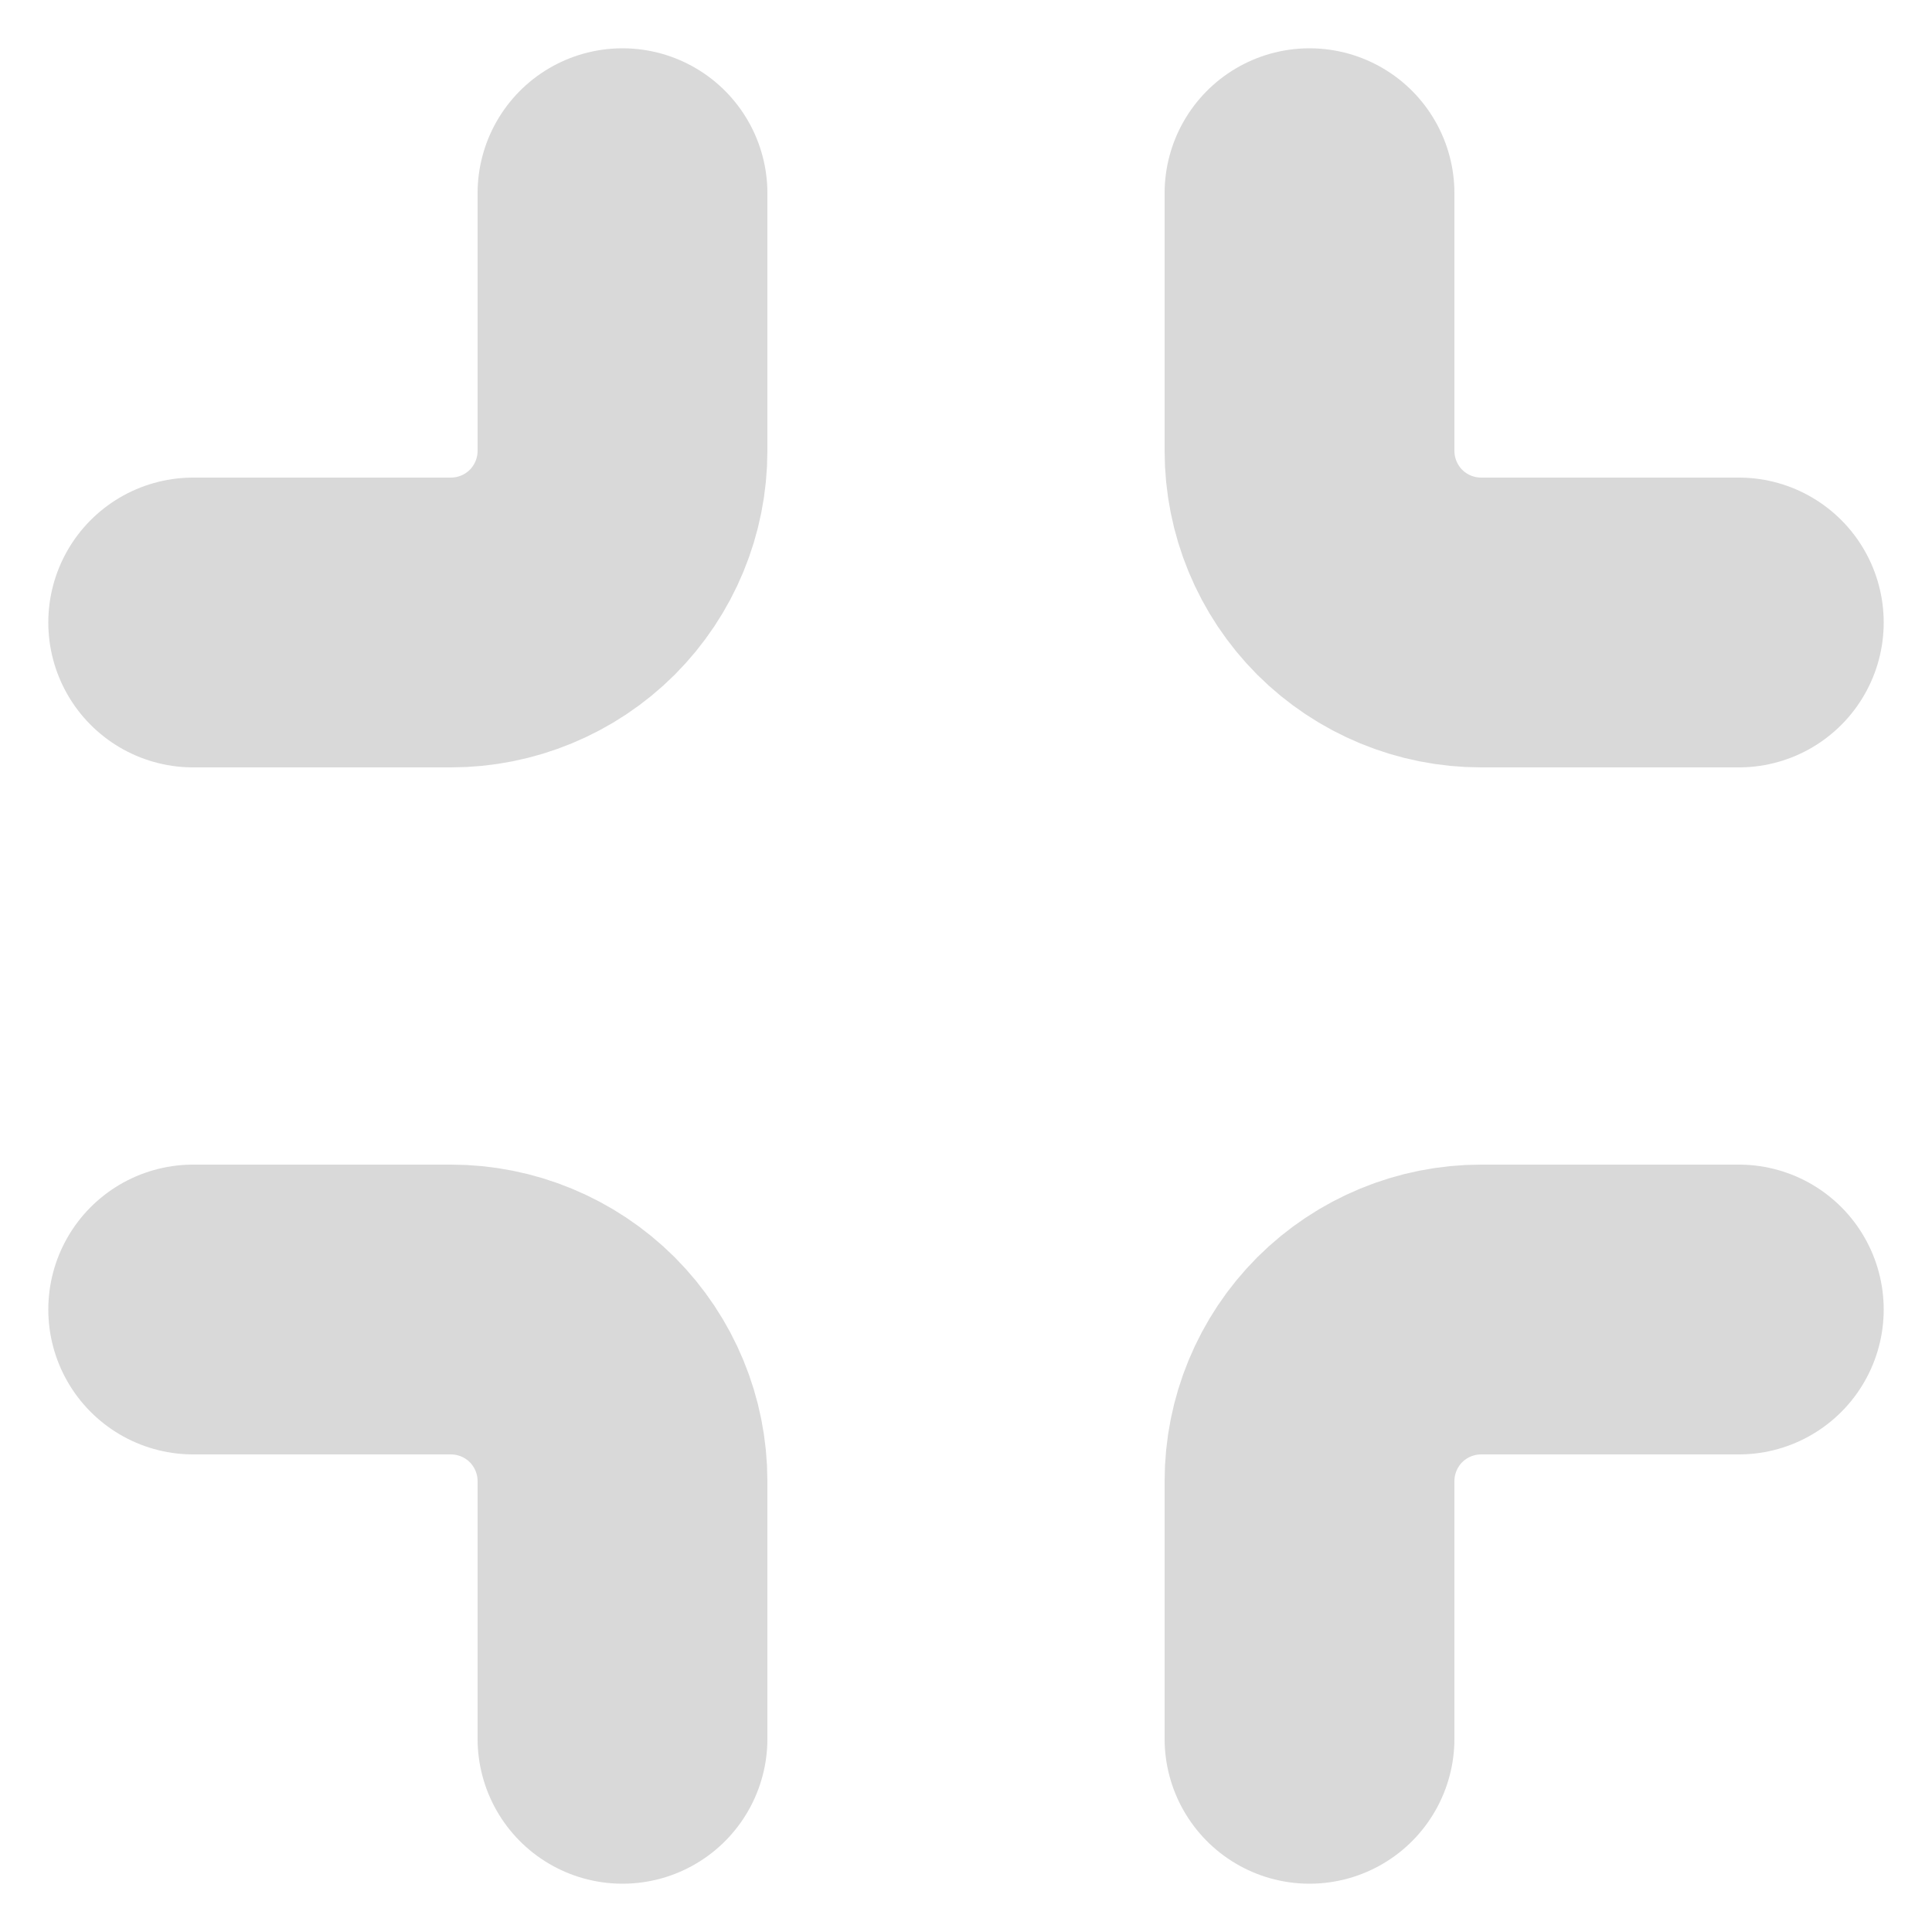
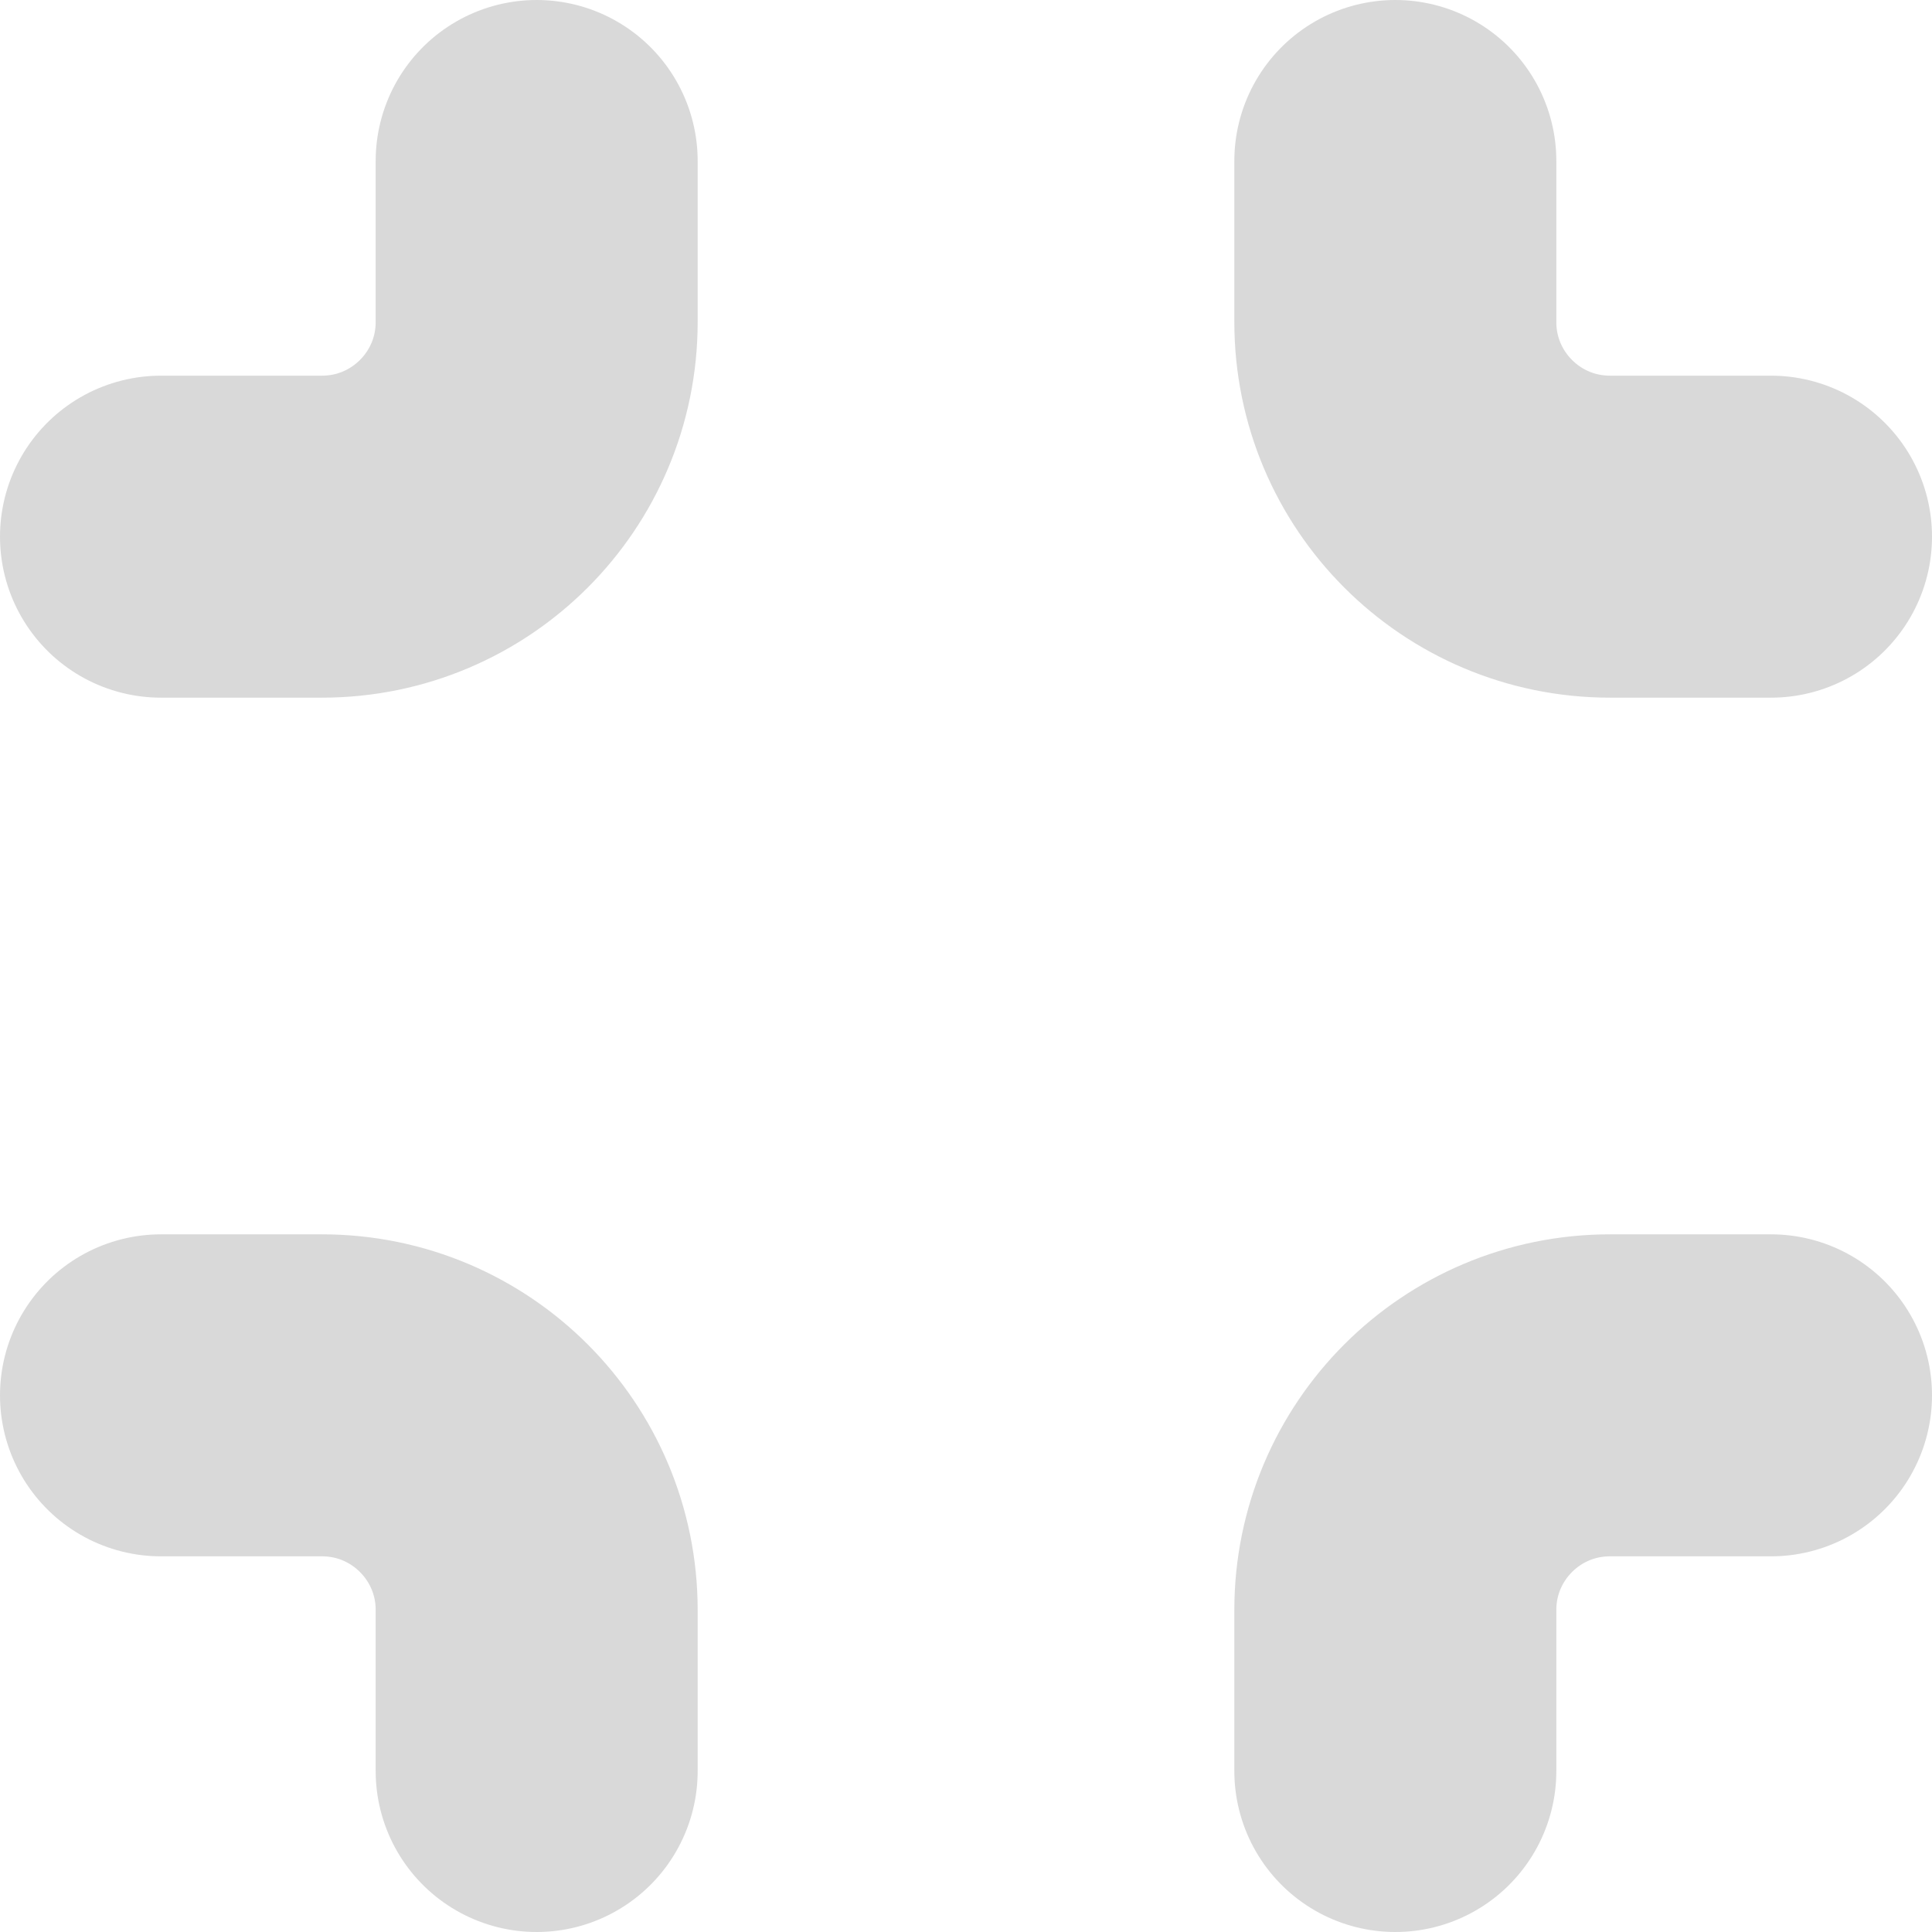
- <svg xmlns="http://www.w3.org/2000/svg" width="20" height="20" viewBox="0 0 20 20" fill="none">
-   <path d="M6.444 2V4.667C6.444 5.138 6.257 5.59 5.924 5.924C5.59 6.257 5.138 6.444 4.667 6.444H2M18 6.444H15.333C14.862 6.444 14.41 6.257 14.076 5.924C13.743 5.59 13.556 5.138 13.556 4.667V2M2 13.556H4.667C5.138 13.556 5.59 13.743 5.924 14.076C6.257 14.41 6.444 14.862 6.444 15.333V18M13.556 18V15.333C13.556 14.862 13.743 14.41 14.076 14.076C14.41 13.743 14.862 13.556 15.333 13.556H18" stroke="#D9D9D9" stroke-width="3" stroke-linecap="round" stroke-linejoin="round" />
+ <svg xmlns="http://www.w3.org/2000/svg" width="18" height="18" viewBox="0 0 18 18" fill="none">
+   <path d="M5 1.5V3C5 4.105 4.105 5 3 5H1.5M16.5 5H15C13.895 5 13 4.105 13 3V1.5M13 16.5V15C13 13.895 13.895 13 15 13H16.5M1.5 13H3C4.105 13 5 13.895 5 15L5 16.5" stroke="#D9D9D9" stroke-width="3" stroke-linecap="round" stroke-linejoin="round" />
</svg>
